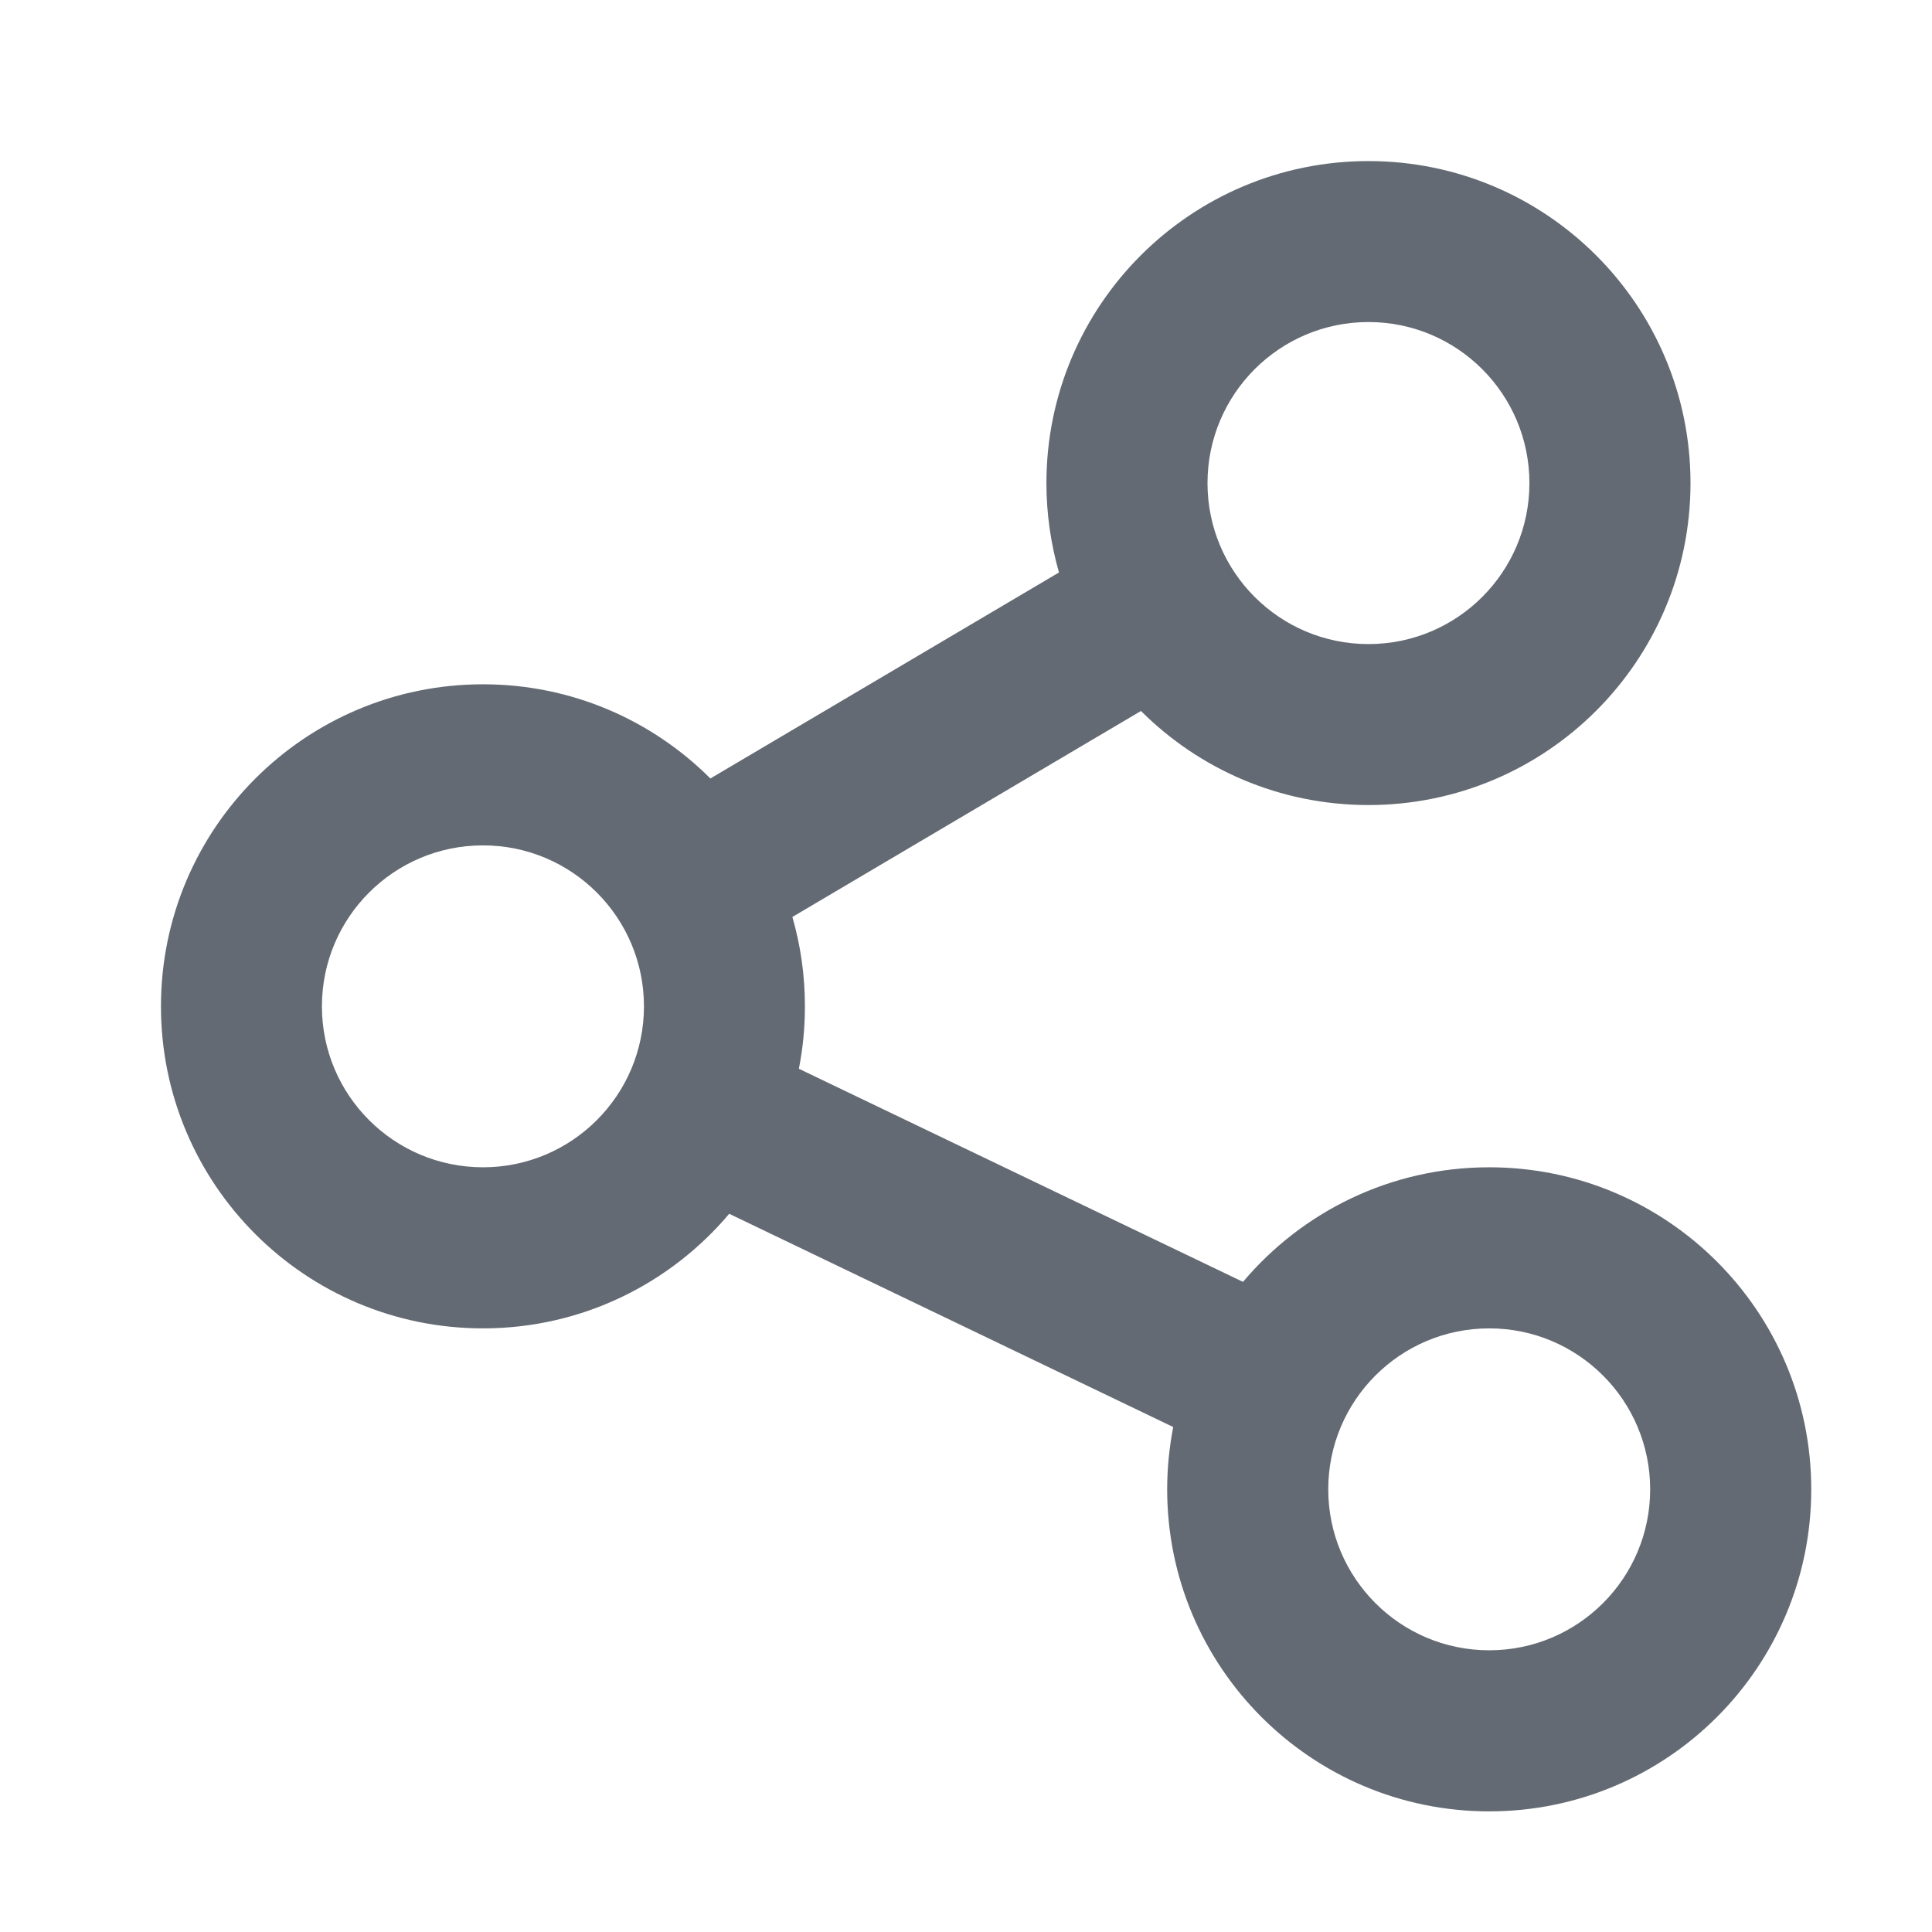
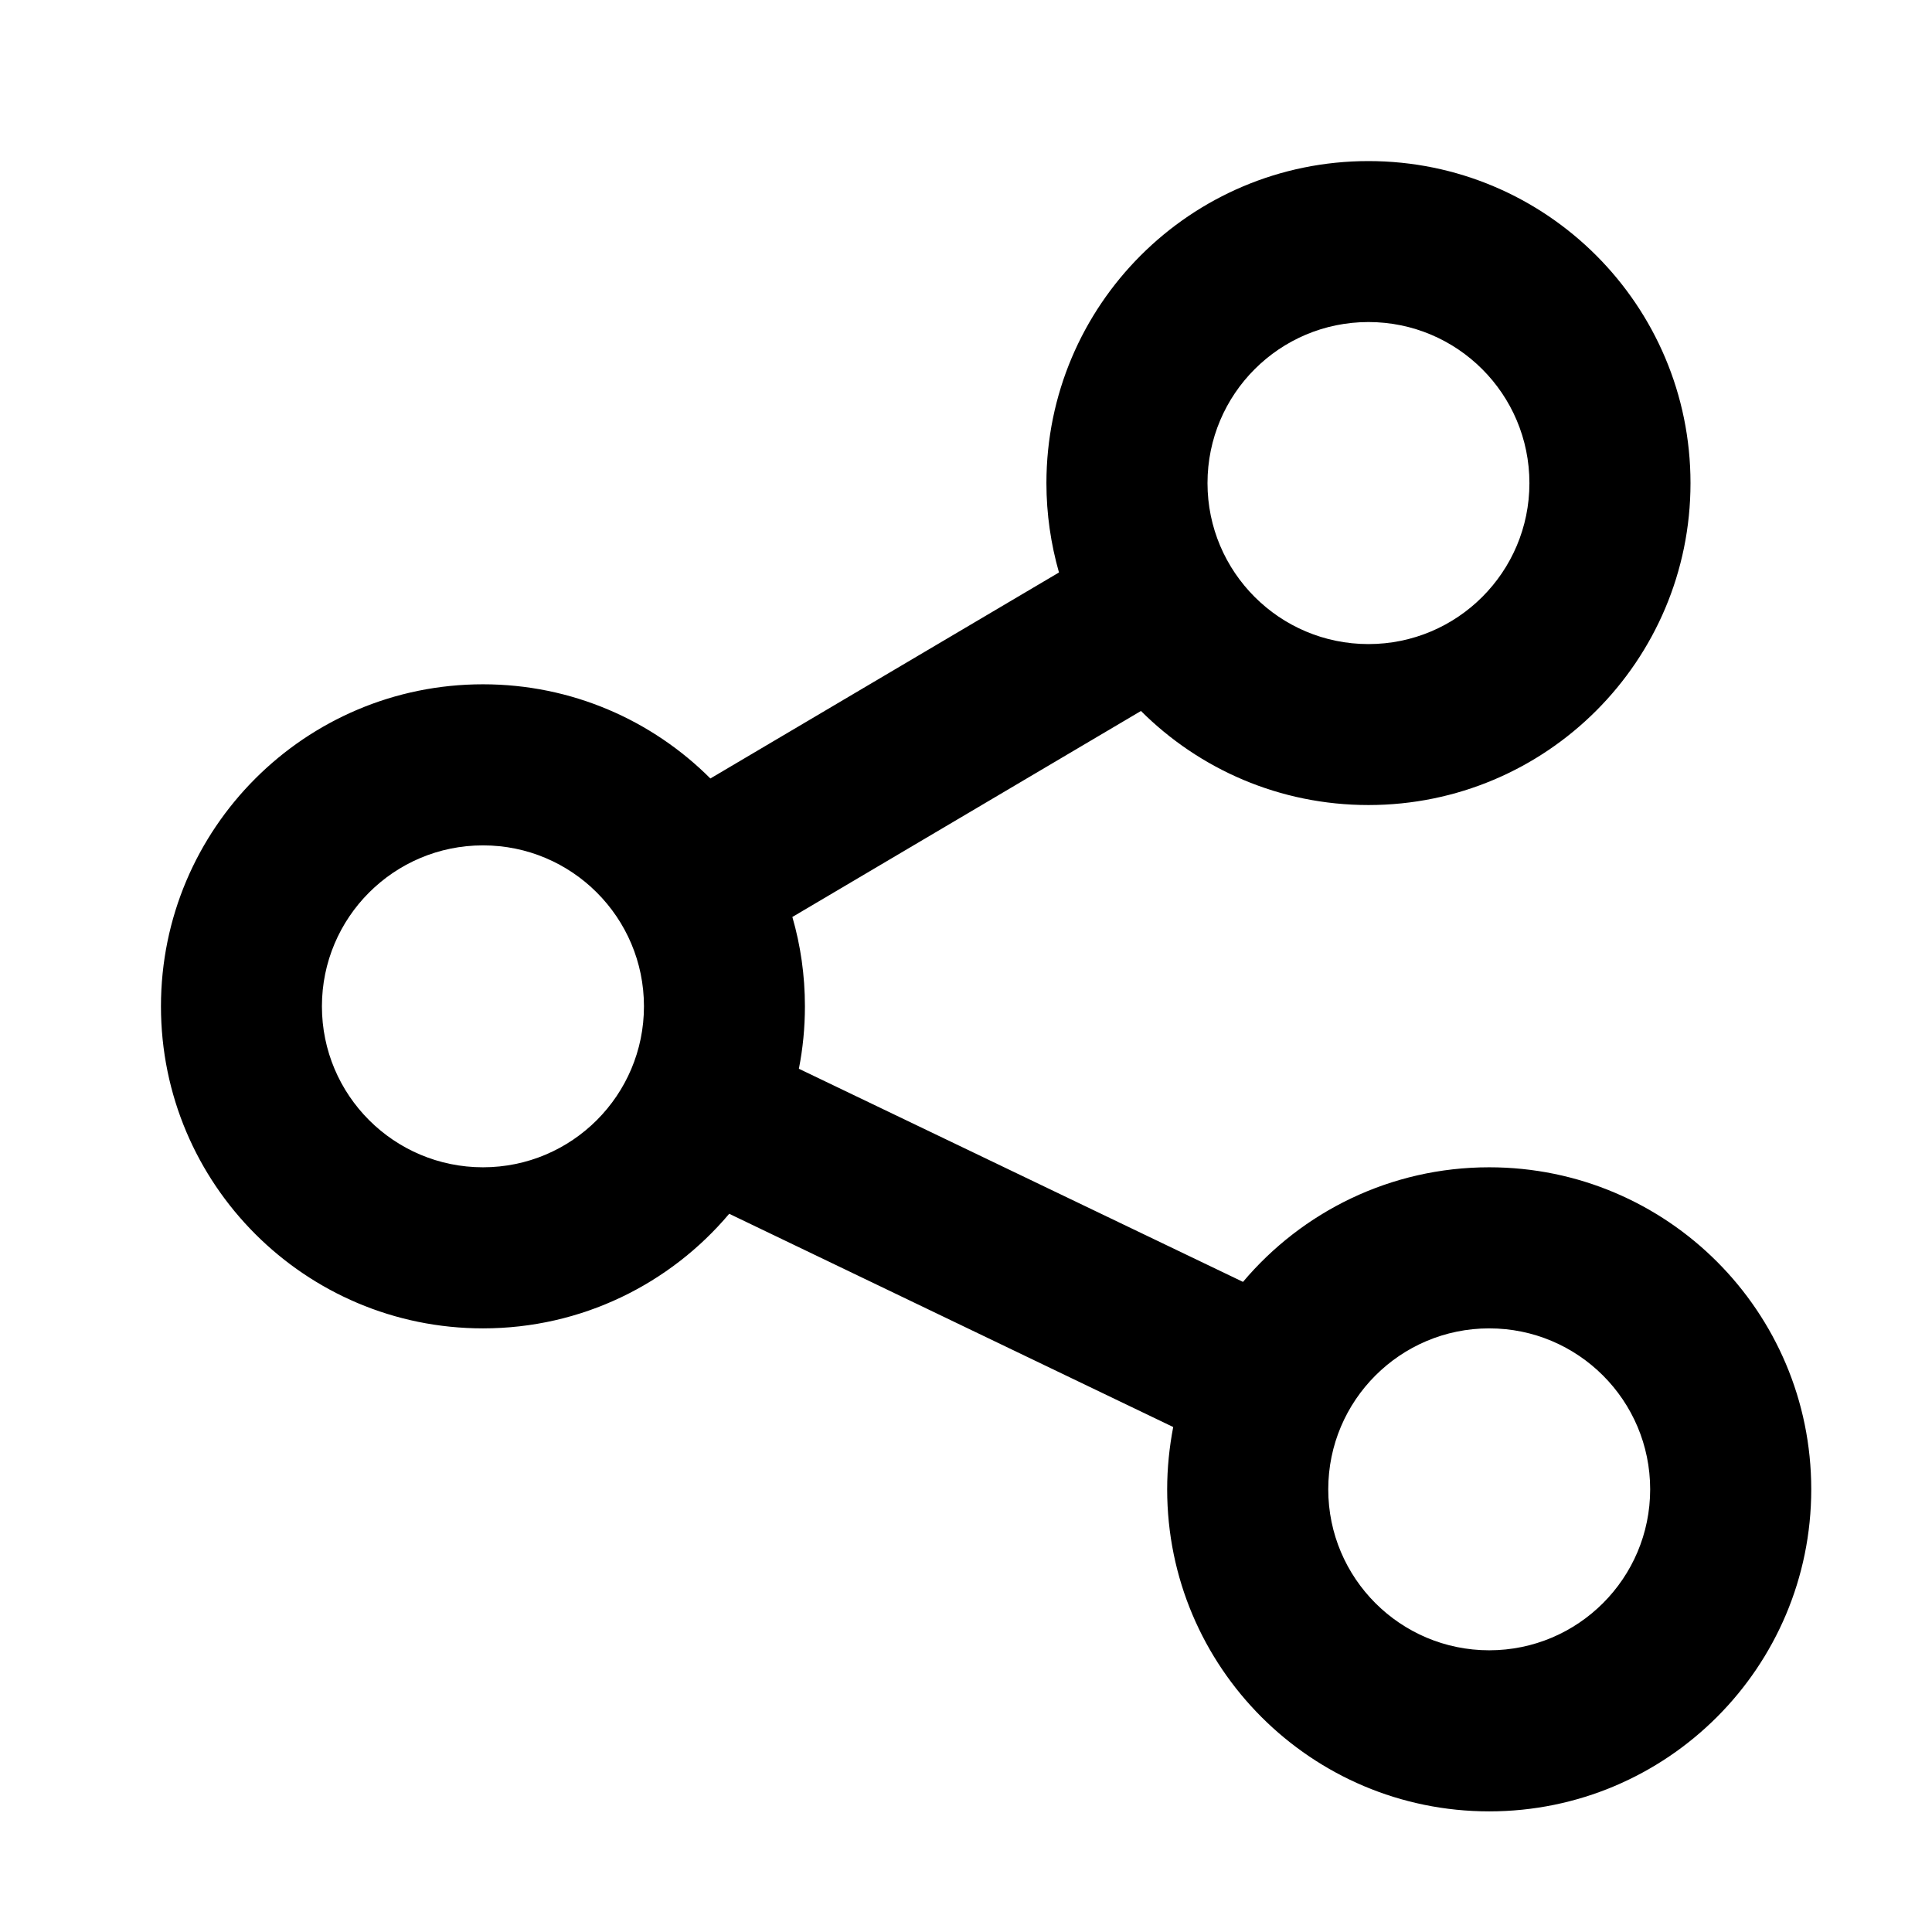
- <svg xmlns="http://www.w3.org/2000/svg" width="16" height="16" viewBox="0 0 16 16" fill="none">
-   <path d="M8.666 4.001C8.666 4.257 8.703 4.506 8.77 4.741L5.883 6.447C5.401 5.965 4.735 5.667 4 5.667C2.527 5.667 1.333 6.861 1.333 8.334C1.333 9.807 2.527 11.001 4 11.001C4.818 11.001 5.55 10.632 6.039 10.052L9.716 11.818C9.684 11.985 9.666 12.157 9.666 12.334C9.666 13.807 10.86 15.001 12.333 15.001C13.806 15.001 15 13.807 15 12.334C15 10.861 13.806 9.667 12.333 9.667C11.515 9.667 10.783 10.036 10.294 10.616L6.616 8.851C6.649 8.683 6.666 8.511 6.666 8.334C6.666 8.077 6.63 7.829 6.562 7.594L9.449 5.888C9.932 6.37 10.598 6.667 11.333 6.667C12.806 6.667 14 5.473 14 4.001C14 2.528 12.806 1.334 11.333 1.334C9.86 1.334 8.666 2.528 8.666 4.001ZM12.666 4.001C12.666 4.737 12.069 5.334 11.333 5.334C10.597 5.334 10 4.737 10 4.001C10 3.264 10.597 2.667 11.333 2.667C12.069 2.667 12.666 3.264 12.666 4.001ZM12.333 13.667C11.597 13.667 11 13.07 11 12.334C11 11.598 11.597 11.001 12.333 11.001C13.069 11.001 13.666 11.598 13.666 12.334C13.666 13.07 13.069 13.667 12.333 13.667ZM5.333 8.334C5.333 9.07 4.736 9.667 4 9.667C3.263 9.667 2.666 9.07 2.666 8.334C2.666 7.598 3.263 7.001 4 7.001C4.736 7.001 5.333 7.598 5.333 8.334Z" fill="#646A73" />
+ <svg xmlns="http://www.w3.org/2000/svg" width="16" height="16" viewBox="0 0 16 16">
+   <path d="M8.666 4.001C8.666 4.257 8.703 4.506 8.77 4.741L5.883 6.447C5.401 5.965 4.735 5.667 4 5.667C2.527 5.667 1.333 6.861 1.333 8.334C1.333 9.807 2.527 11.001 4 11.001C4.818 11.001 5.55 10.632 6.039 10.052L9.716 11.818C9.684 11.985 9.666 12.157 9.666 12.334C9.666 13.807 10.86 15.001 12.333 15.001C13.806 15.001 15 13.807 15 12.334C15 10.861 13.806 9.667 12.333 9.667C11.515 9.667 10.783 10.036 10.294 10.616L6.616 8.851C6.649 8.683 6.666 8.511 6.666 8.334C6.666 8.077 6.63 7.829 6.562 7.594L9.449 5.888C9.932 6.37 10.598 6.667 11.333 6.667C12.806 6.667 14 5.473 14 4.001C14 2.528 12.806 1.334 11.333 1.334C9.86 1.334 8.666 2.528 8.666 4.001ZM12.666 4.001C12.666 4.737 12.069 5.334 11.333 5.334C10.597 5.334 10 4.737 10 4.001C10 3.264 10.597 2.667 11.333 2.667C12.069 2.667 12.666 3.264 12.666 4.001ZM12.333 13.667C11.597 13.667 11 13.07 11 12.334C11 11.598 11.597 11.001 12.333 11.001C13.069 11.001 13.666 11.598 13.666 12.334C13.666 13.07 13.069 13.667 12.333 13.667ZM5.333 8.334C5.333 9.07 4.736 9.667 4 9.667C3.263 9.667 2.666 9.07 2.666 8.334C2.666 7.598 3.263 7.001 4 7.001C4.736 7.001 5.333 7.598 5.333 8.334Z" />
</svg>
